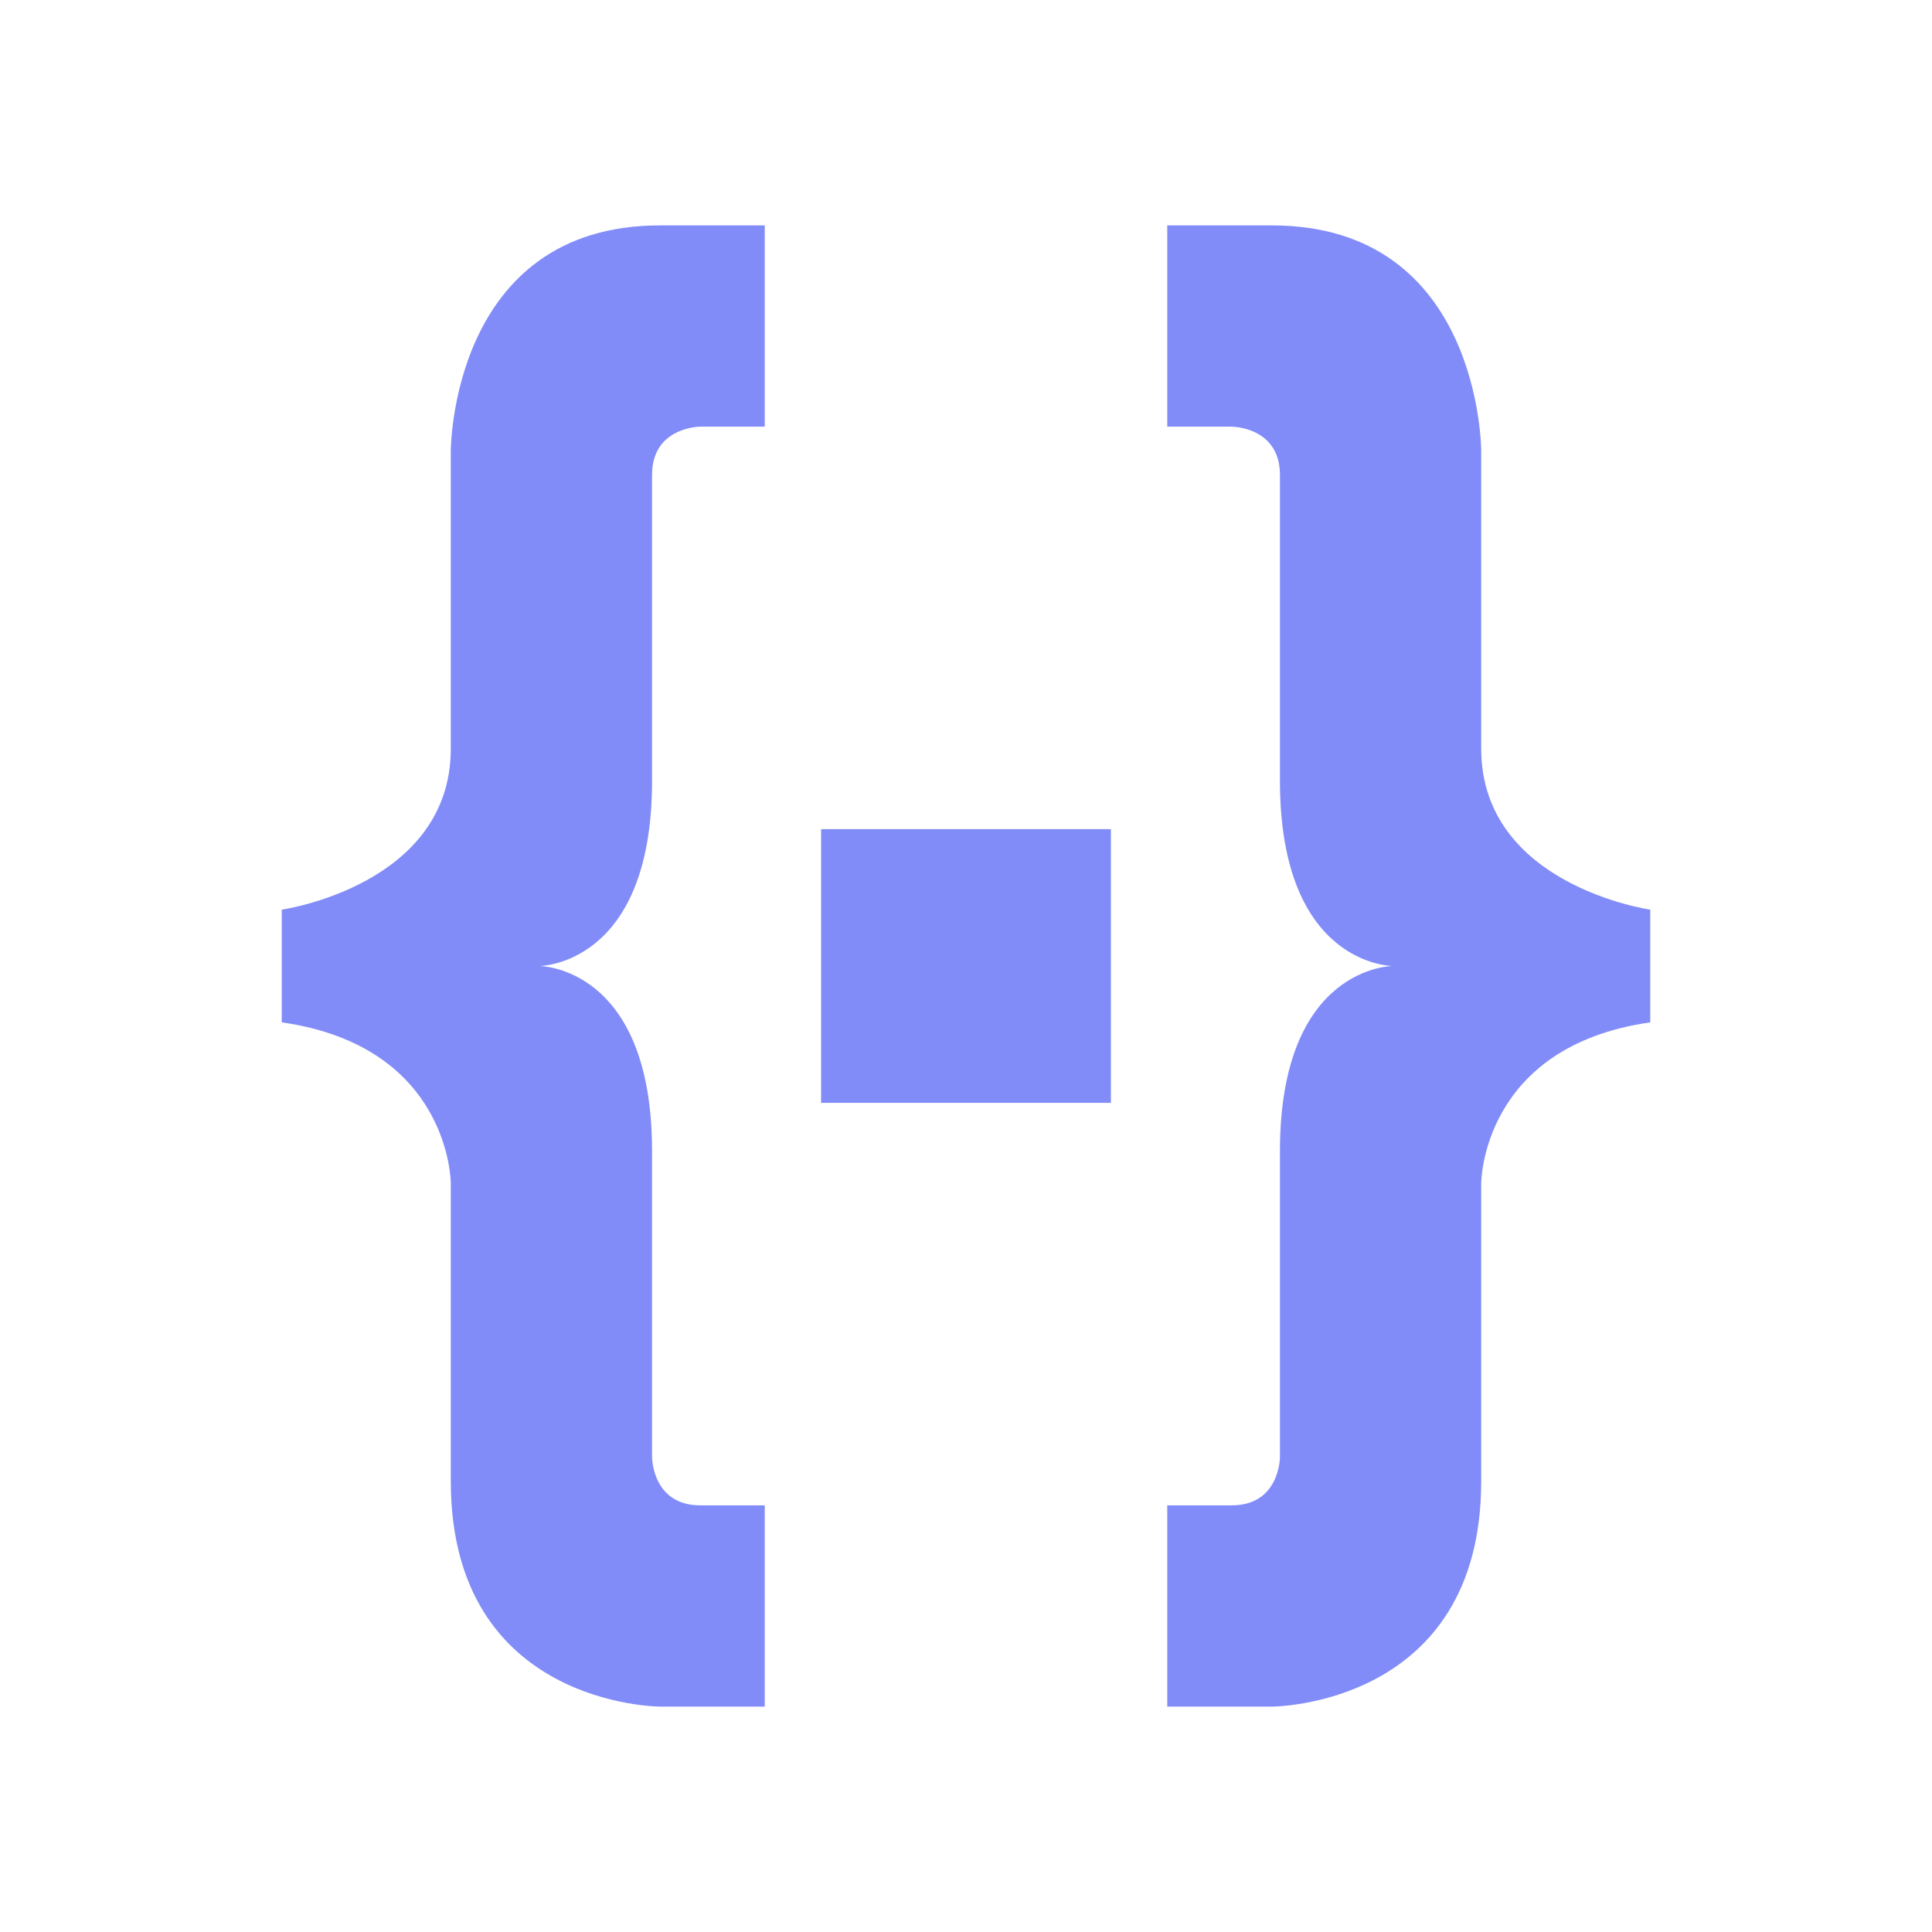
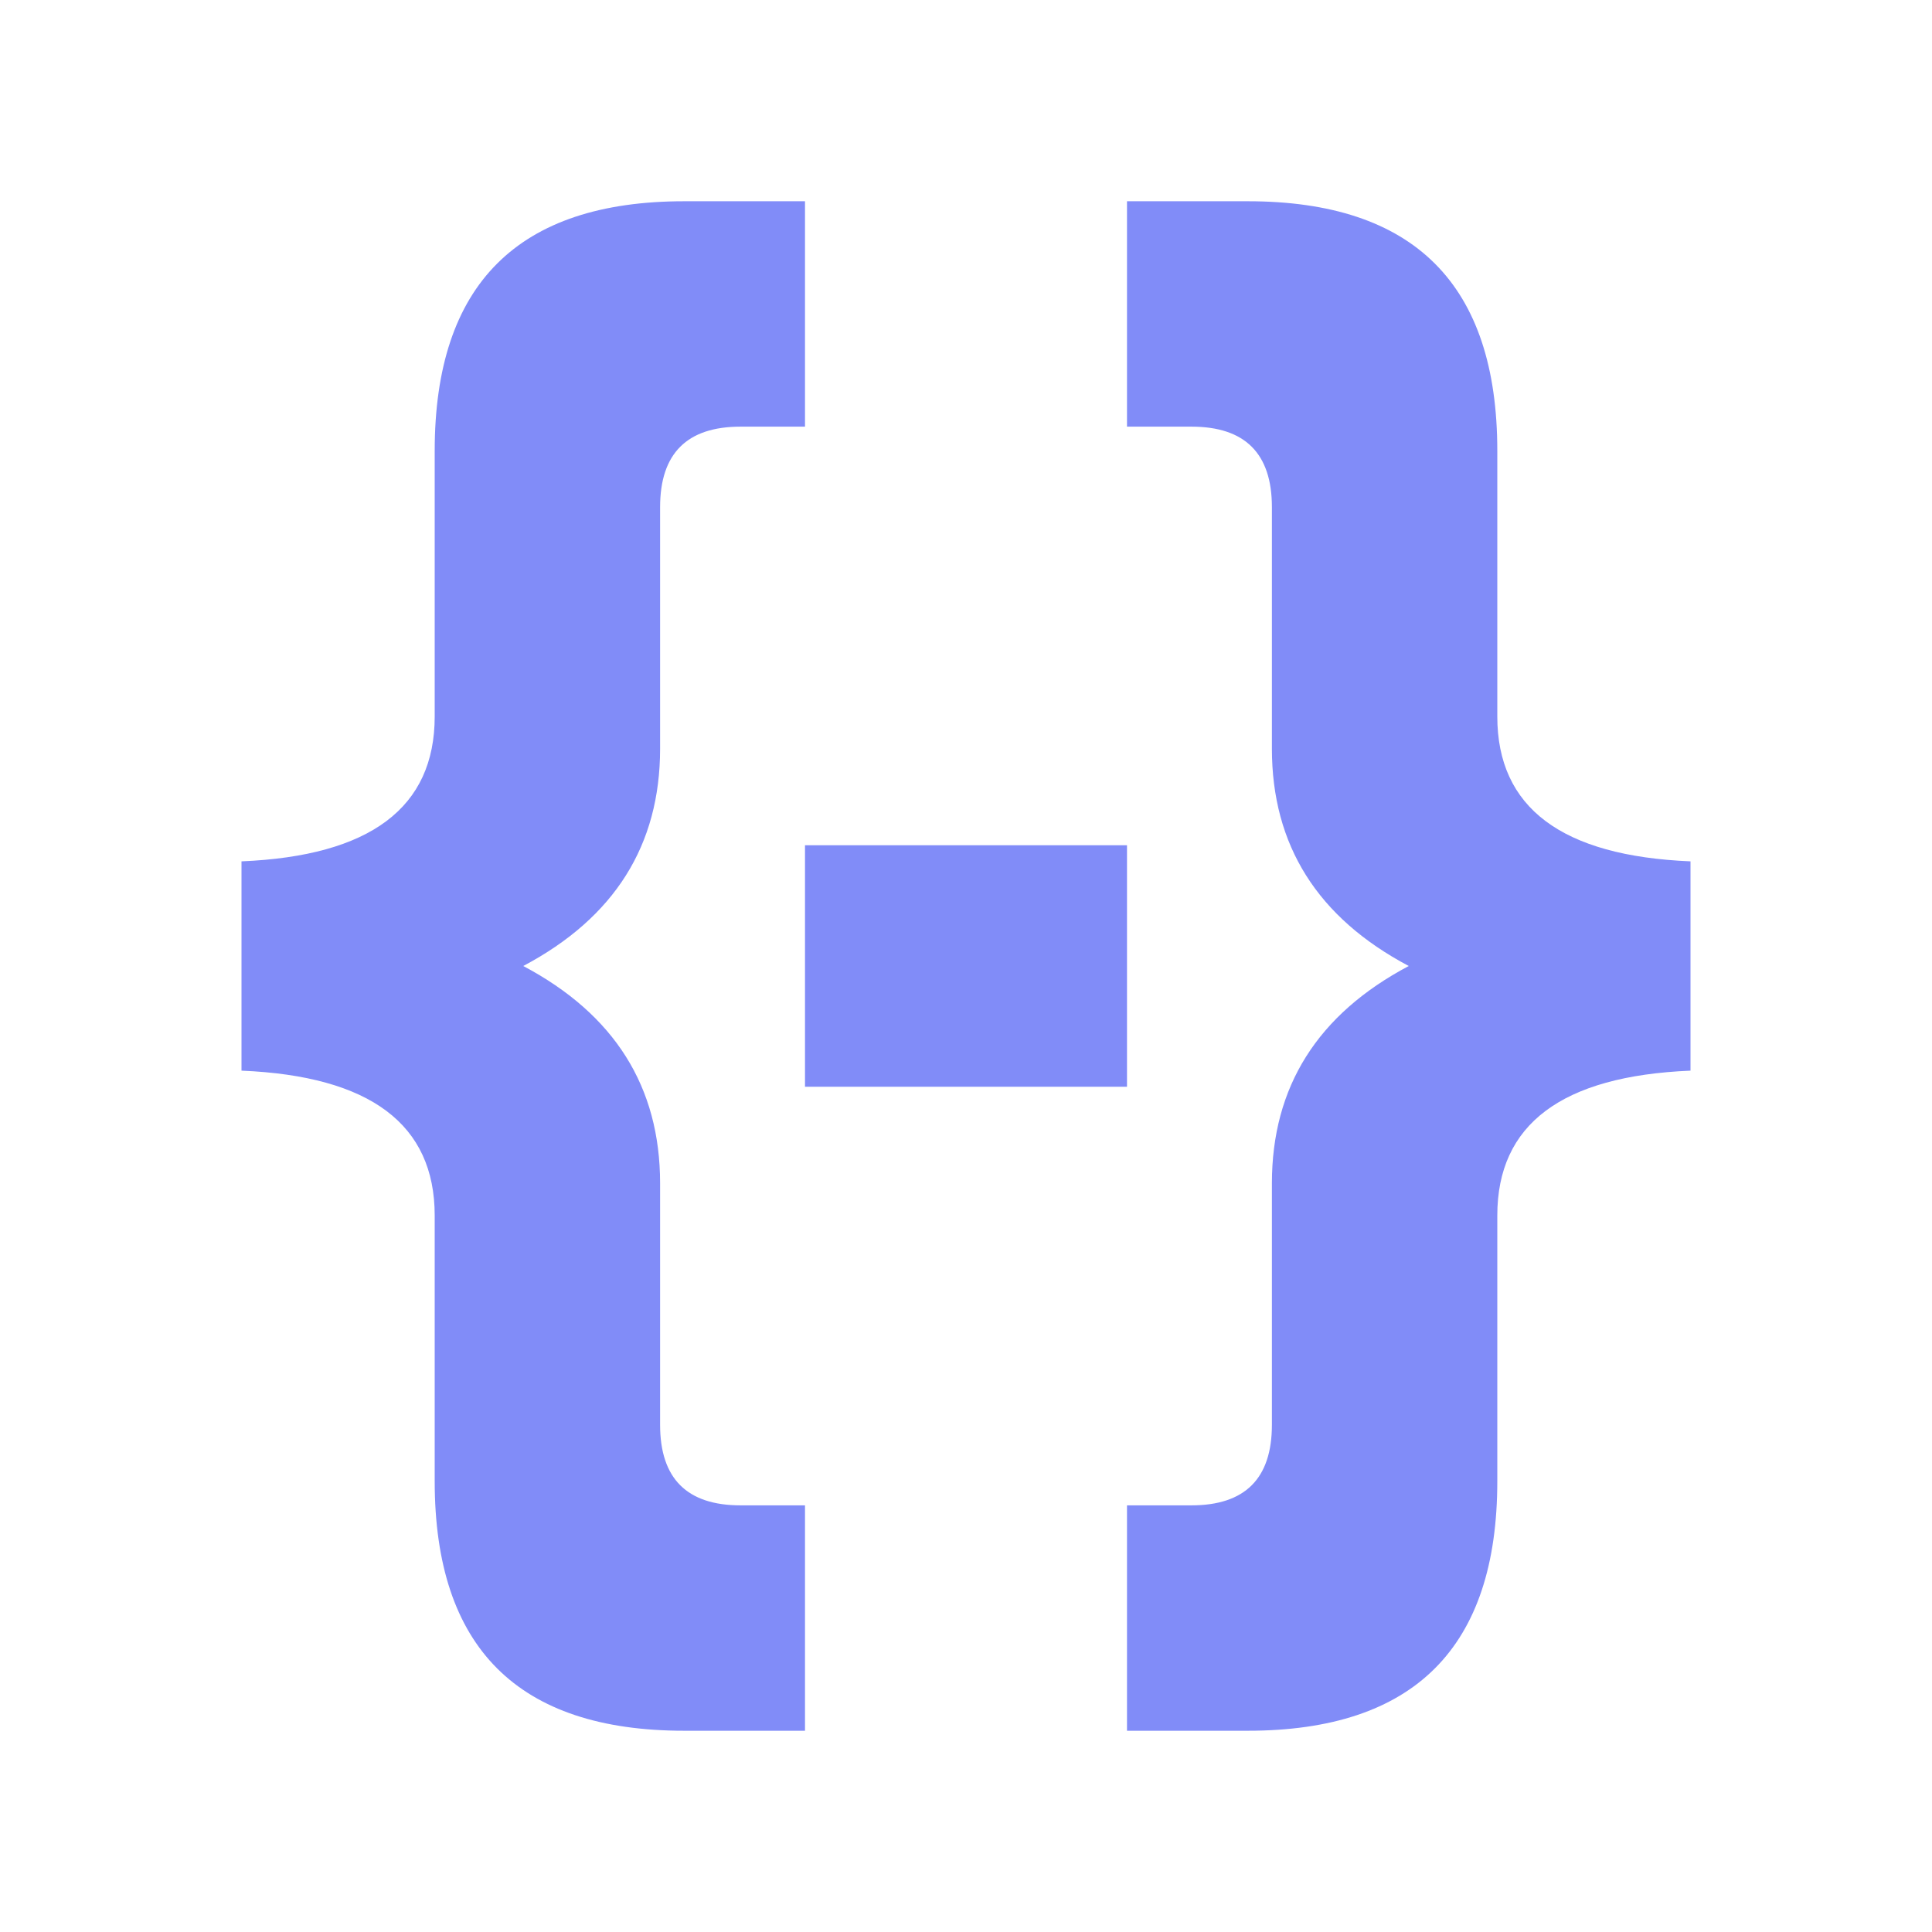
<svg xmlns="http://www.w3.org/2000/svg" viewBox="0 0 24 24">
-   <path d="M8.2 2.8c-2.6 0-2.6 2.8-2.6 2.8v3.7c0 1.7-2.1 2-2.1 2v1.4c2.1.3 2.1 2 2.1 2v3.7c0 2.8 2.6 2.8 2.6 2.8h1.3v-2.5h-.8c-.6 0-.6-.6-.6-.6v-3.8c0-2.3-1.4-2.3-1.4-2.3s1.4 0 1.4-2.3V5.9c0-.6.6-.6.6-.6h.8V2.8Z" fill="#818cf8" />
-   <path d="M15.8 2.8c2.6 0 2.6 2.8 2.6 2.8v3.7c0 1.7 2.1 2 2.1 2v1.4c-2.1.3-2.1 2-2.1 2v3.7c0 2.8-2.6 2.8-2.6 2.8h-1.3v-2.5h.8c.6 0 .6-.6.6-.6v-3.8c0-2.3 1.4-2.3 1.4-2.3s-1.4 0-1.4-2.3V5.9c0-.6-.6-.6-.6-.6h-.8V2.8Z" fill="#818cf8" />
-   <path d="M10.2 10.3h3.6v3.4h-3.6Z" fill="#818cf8" />
+   <path fill="#818cf8" d="M8.5 2.5H10V5.3H9.2Q8.2 5.3 8.2 6.3V9.3Q8.2 11.1 6.5 12Q8.2 12.9 8.2 14.7V17.7Q8.2 18.7 9.2 18.7H10V21.5H8.5Q5.4 21.5 5.4 18.4V15.1Q5.4 13.4 3 13.3V10.7Q5.4 10.6 5.4 8.9V5.6Q5.4 2.5 8.5 2.5Z" />
+   <path fill="#818cf8" d="M15.5 2.5H14V5.3H14.8Q15.8 5.3 15.8 6.3V9.3Q15.8 11.1 17.5 12Q15.8 12.9 15.8 14.7V17.7Q15.8 18.7 14.8 18.7H14V21.5H15.5Q18.6 21.5 18.6 18.4V15.1Q18.6 13.4 21 13.3V10.7Q18.6 10.6 18.6 8.9V5.6Q18.6 2.5 15.5 2.5Z" />
+   <path fill="#818cf8" d="M10 10.5H14V13.5H10Z" />
</svg>
